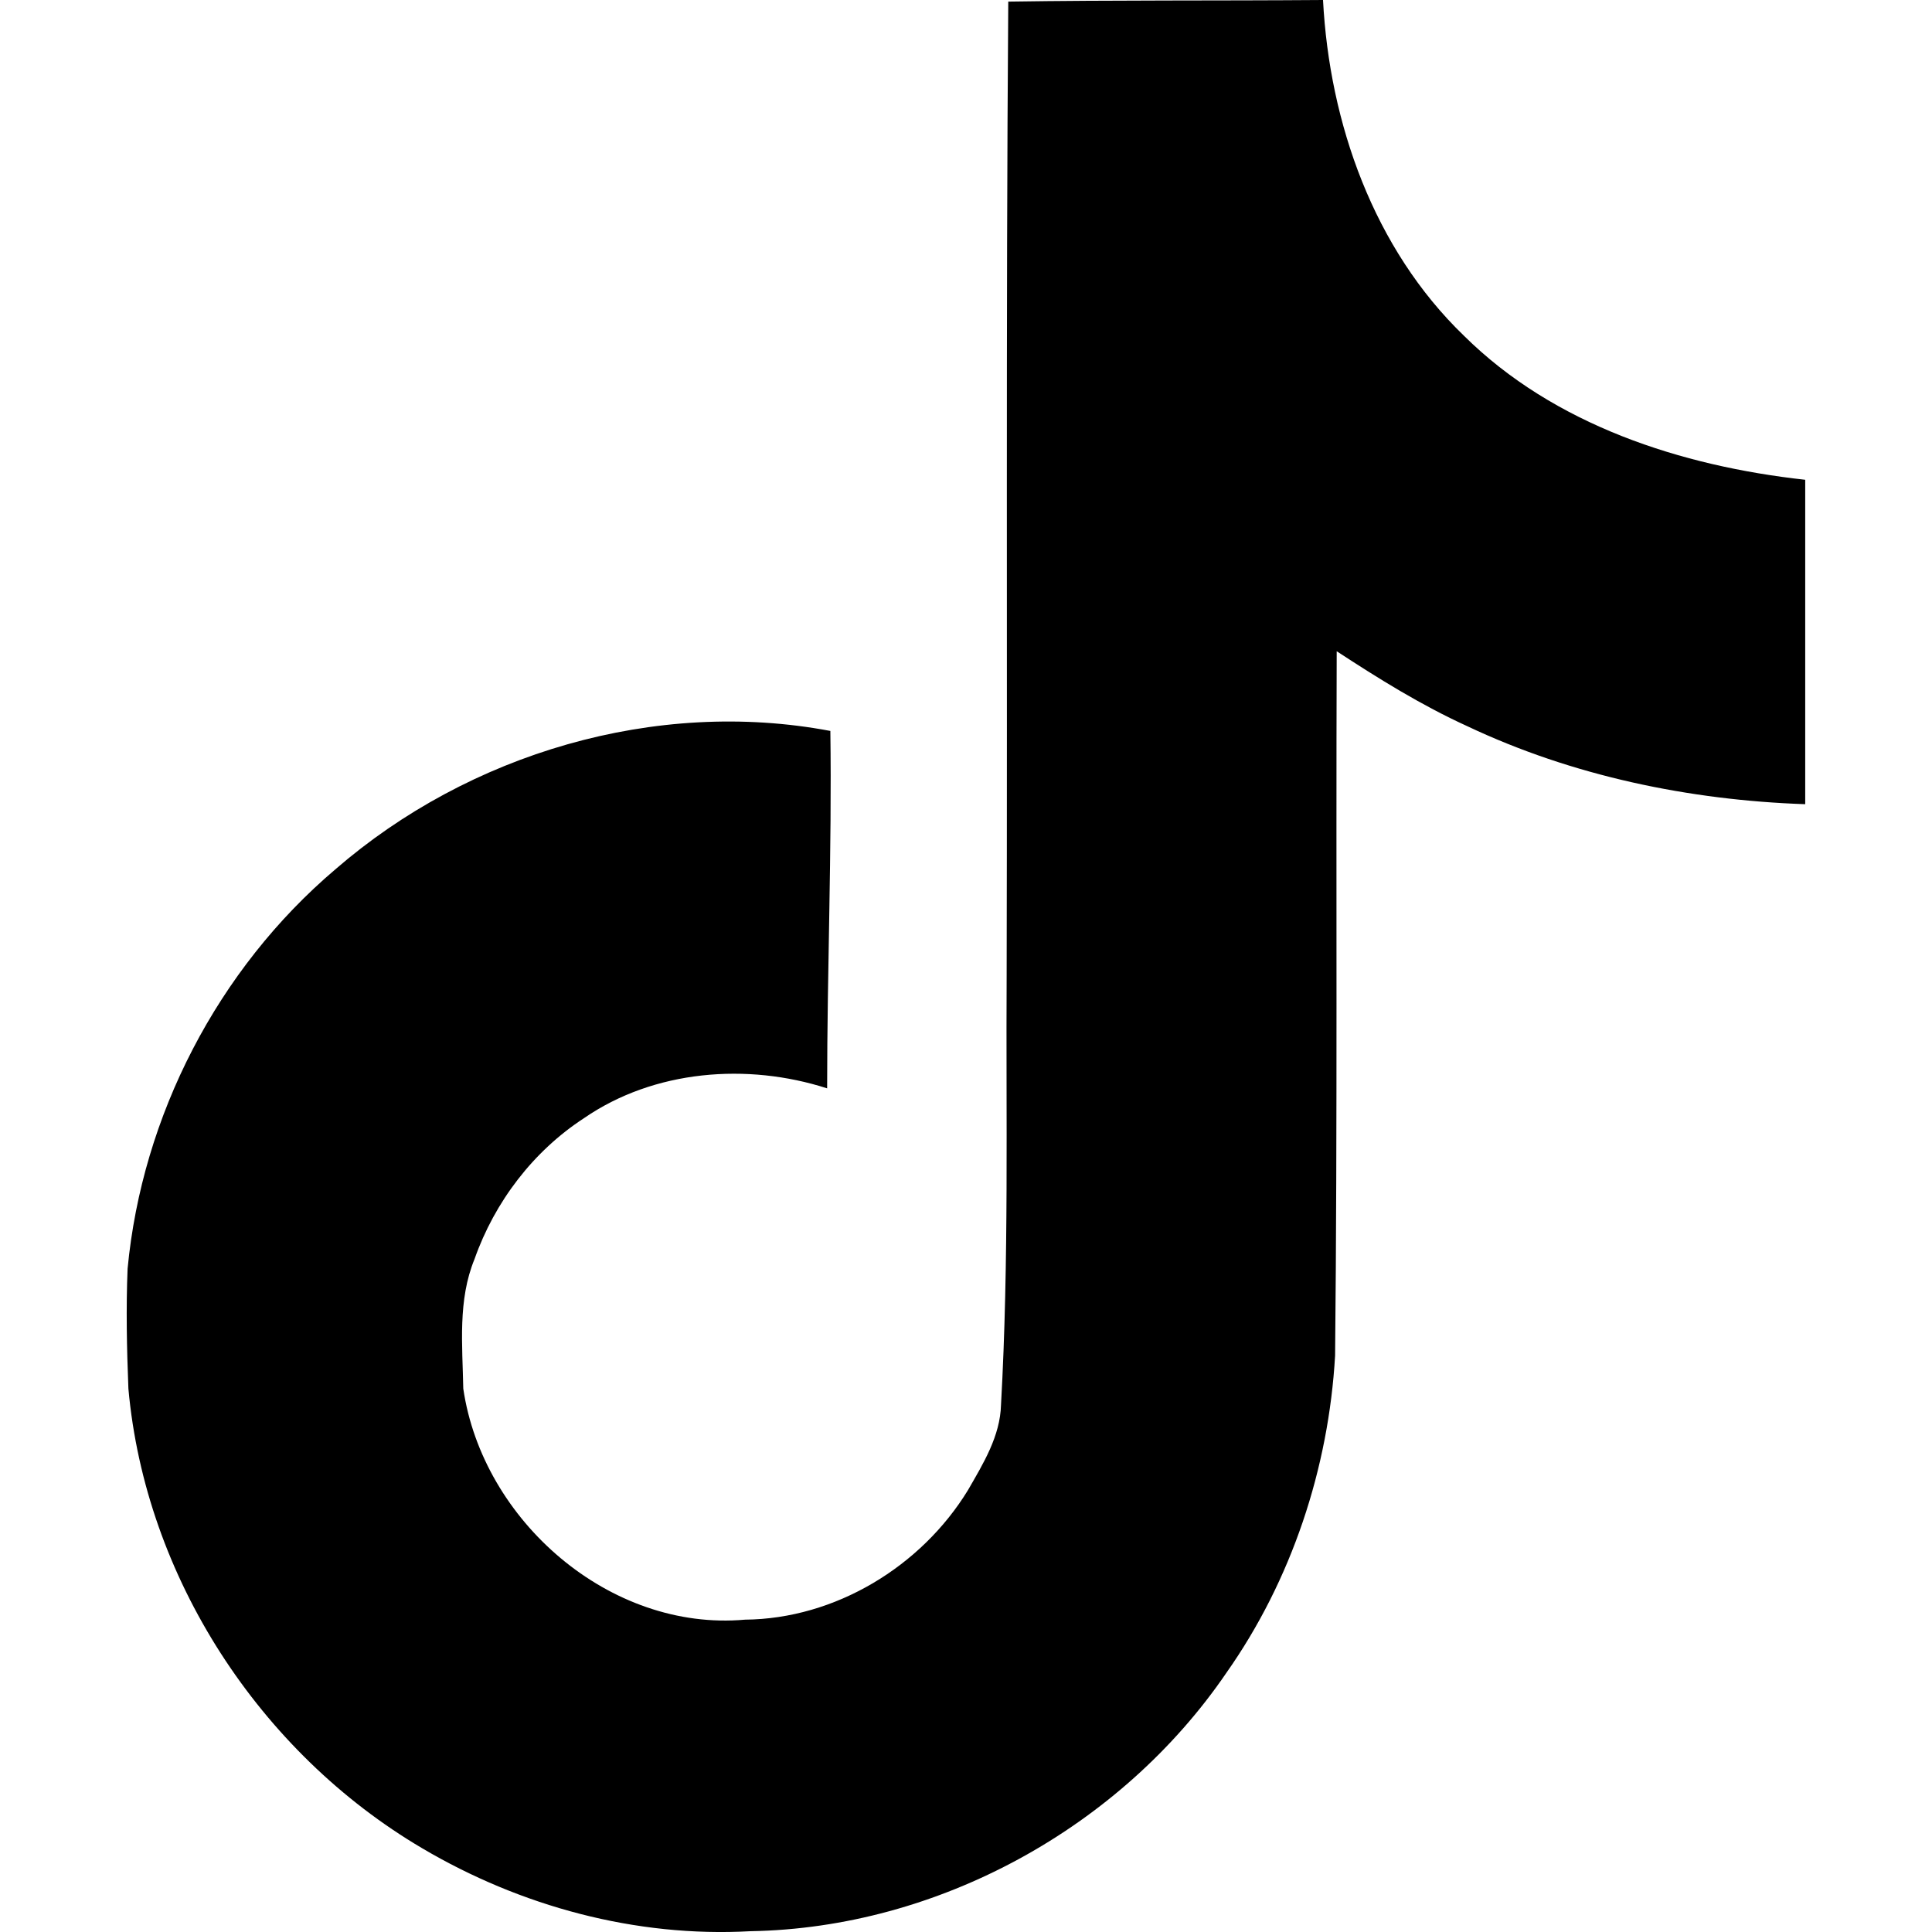
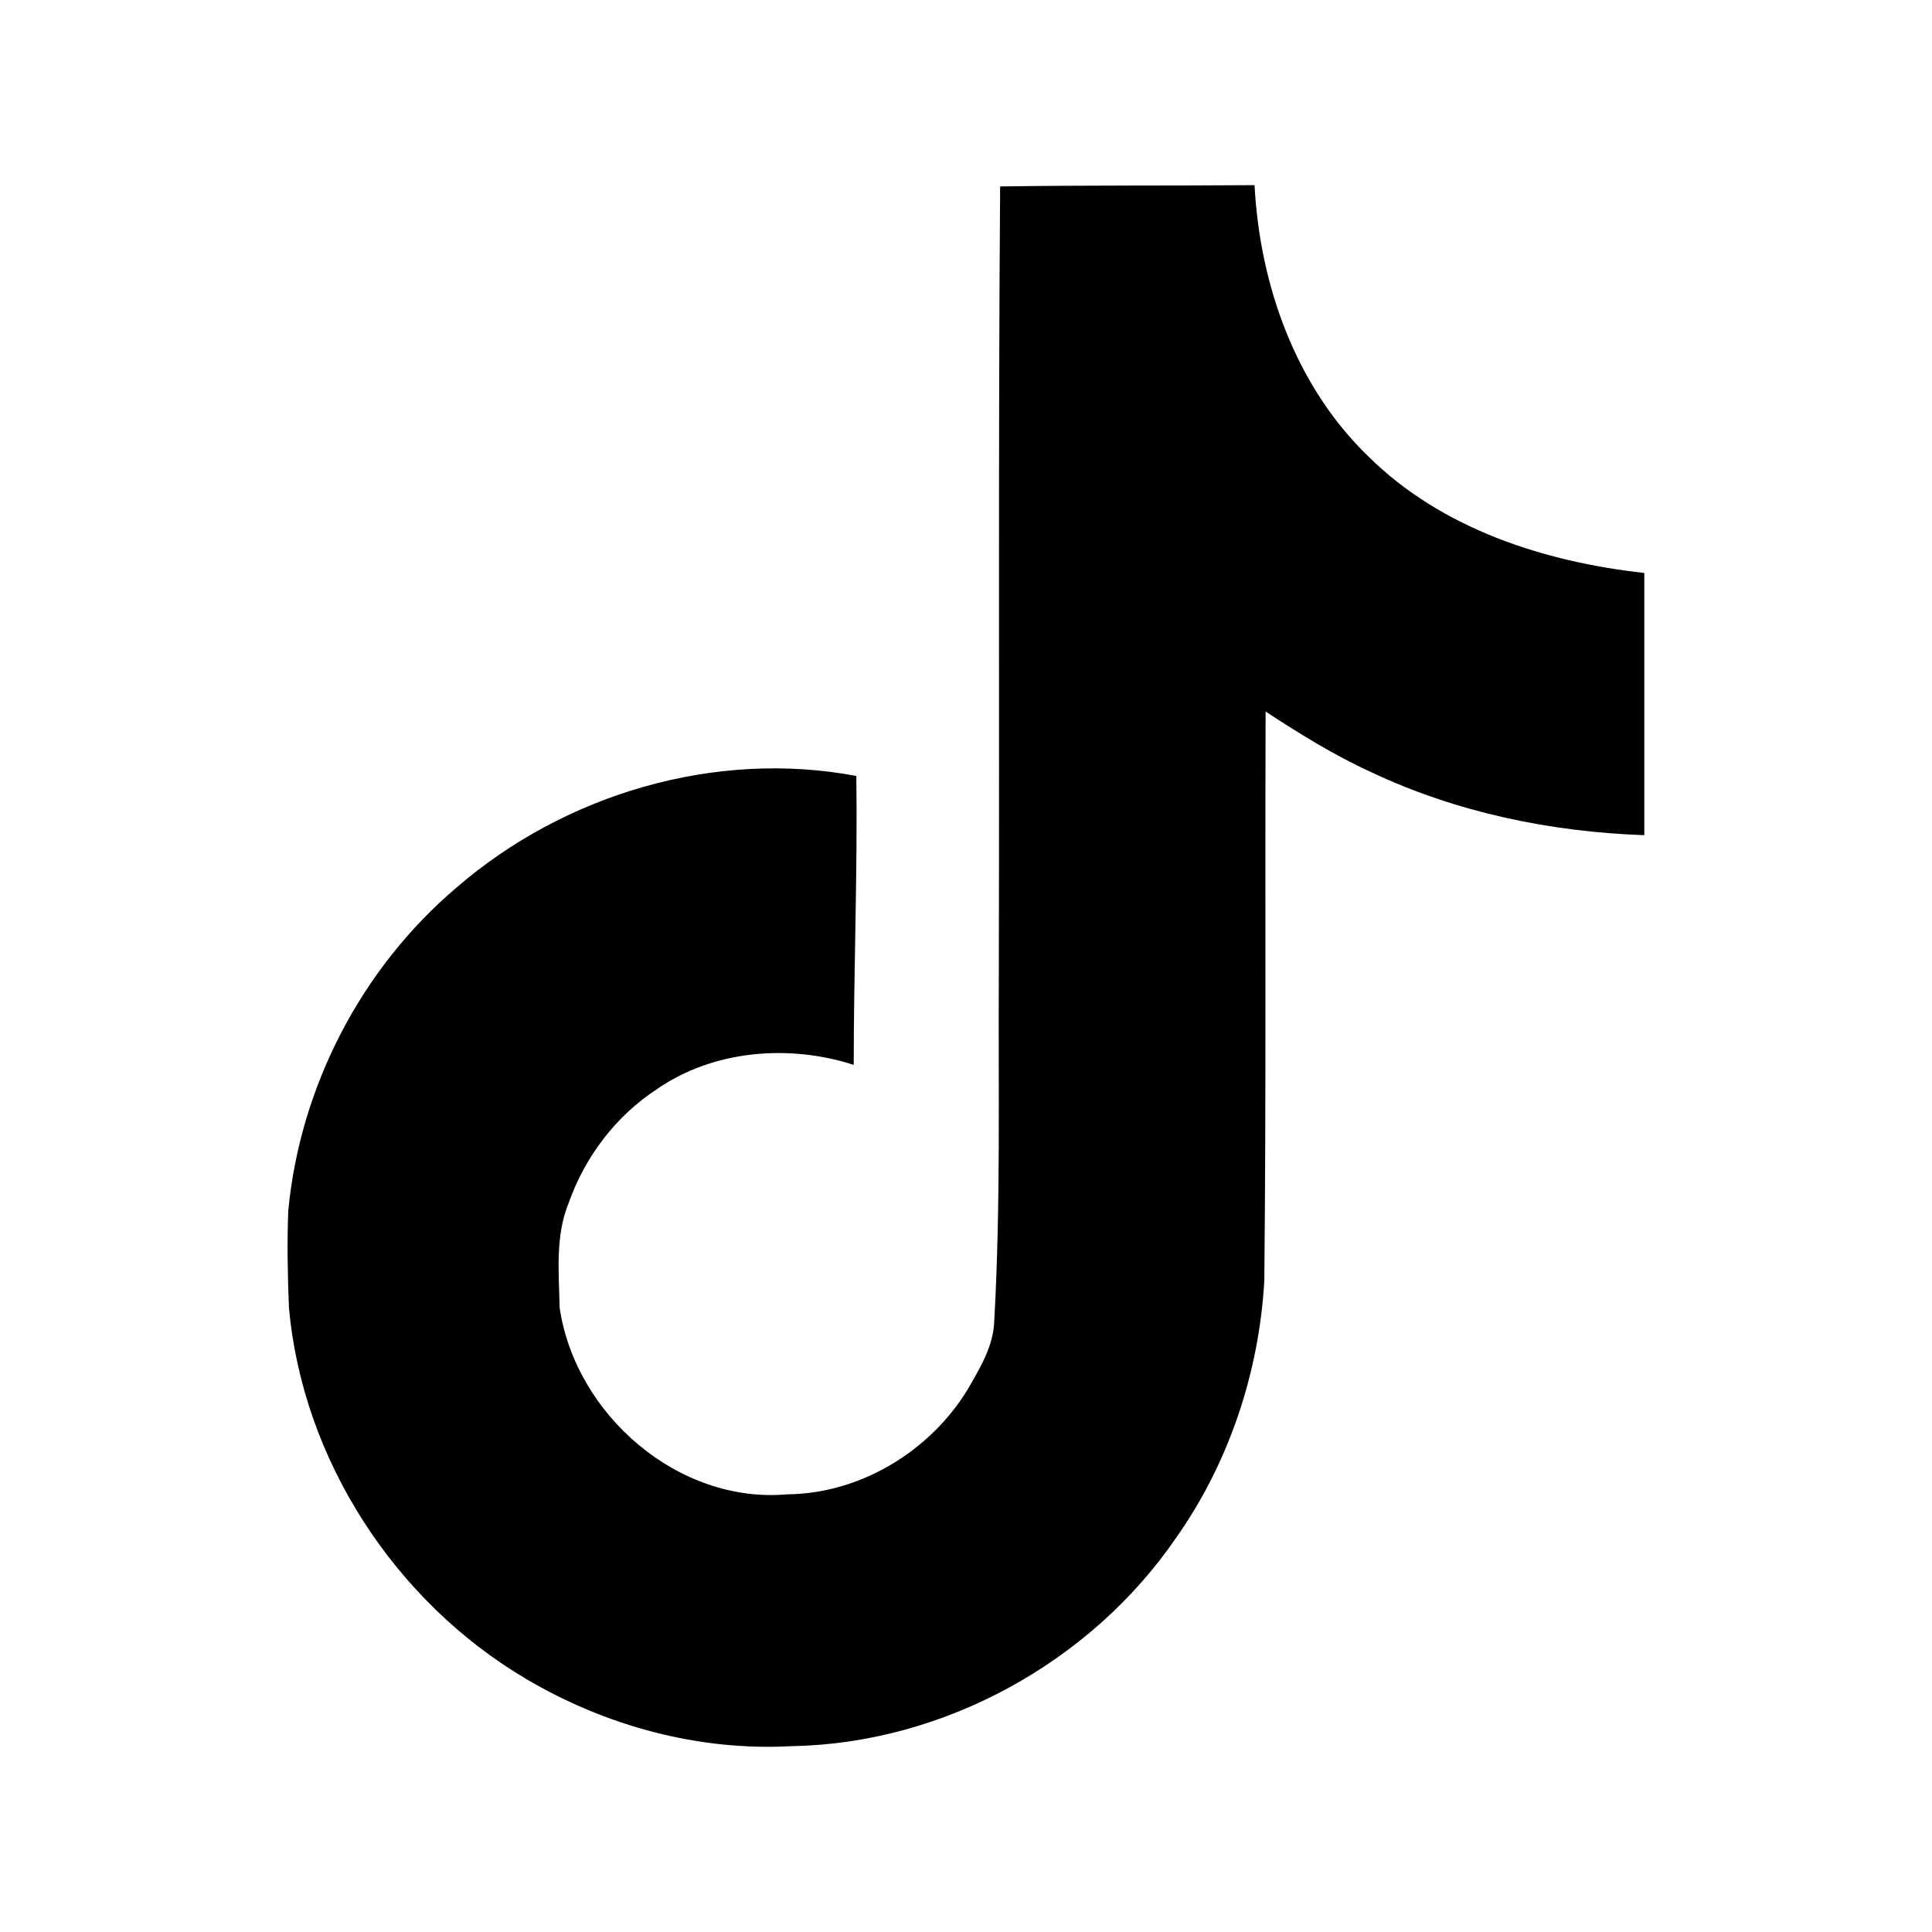
- <svg xmlns="http://www.w3.org/2000/svg" role="img" viewBox="0 0 24 24">
-   <path d="M12.525.02c1.31-.02 2.61-.01 3.91-.02.08 1.53.63 3.09 1.75 4.17 1.12 1.11 2.7 1.62 4.24 1.79v4.03c-1.44-.05-2.89-.35-4.2-.97-.57-.26-1.1-.59-1.62-.93-.01 2.92.01 5.84-.02 8.75-.08 1.4-.54 2.79-1.35 3.94-1.31 1.92-3.58 3.17-5.91 3.21-1.43.08-2.86-.31-4.08-1.03-2.02-1.19-3.44-3.37-3.65-5.71-.02-.5-.03-1-.01-1.49.18-1.9 1.12-3.72 2.58-4.96 1.66-1.44 3.98-2.13 6.15-1.72.02 1.48-.04 2.96-.04 4.44-.99-.32-2.15-.23-3.02.37-.63.41-1.11 1.04-1.36 1.75-.21.51-.15 1.07-.14 1.61.24 1.64 1.82 3.02 3.5 2.87 1.12-.01 2.19-.66 2.77-1.61.19-.33.4-.67.41-1.06.1-1.79.06-3.57.07-5.36.01-4.03-.01-8.05.02-12.07z" />
+ <svg xmlns="http://www.w3.org/2000/svg" viewBox="0 0 24 24">
+   <g transform="translate(2.300 2.300) scale(0.8083)">
+     <path d="M12.525.02c1.31-.02 2.61-.01 3.91-.02.08 1.53.63 3.09 1.75 4.17 1.12 1.11 2.7 1.62 4.24 1.79v4.03c-1.44-.05-2.89-.35-4.2-.97-.57-.26-1.1-.59-1.62-.93-.01 2.92.01 5.84-.02 8.75-.08 1.4-.54 2.79-1.35 3.94-1.31 1.92-3.58 3.17-5.91 3.21-1.43.08-2.86-.31-4.08-1.03-2.02-1.19-3.44-3.37-3.65-5.71-.02-.5-.03-1-.01-1.49.18-1.9 1.12-3.72 2.58-4.96 1.66-1.44 3.98-2.13 6.15-1.72.02 1.48-.04 2.96-.04 4.44-.99-.32-2.15-.23-3.02.37-.63.41-1.11 1.04-1.36 1.75-.21.51-.15 1.07-.14 1.61.24 1.64 1.82 3.02 3.5 2.87 1.12-.01 2.19-.66 2.77-1.61.19-.33.4-.67.41-1.06.1-1.79.06-3.57.07-5.36.01-4.03-.01-8.05.02-12.07z" />
+   </g>
</svg>
